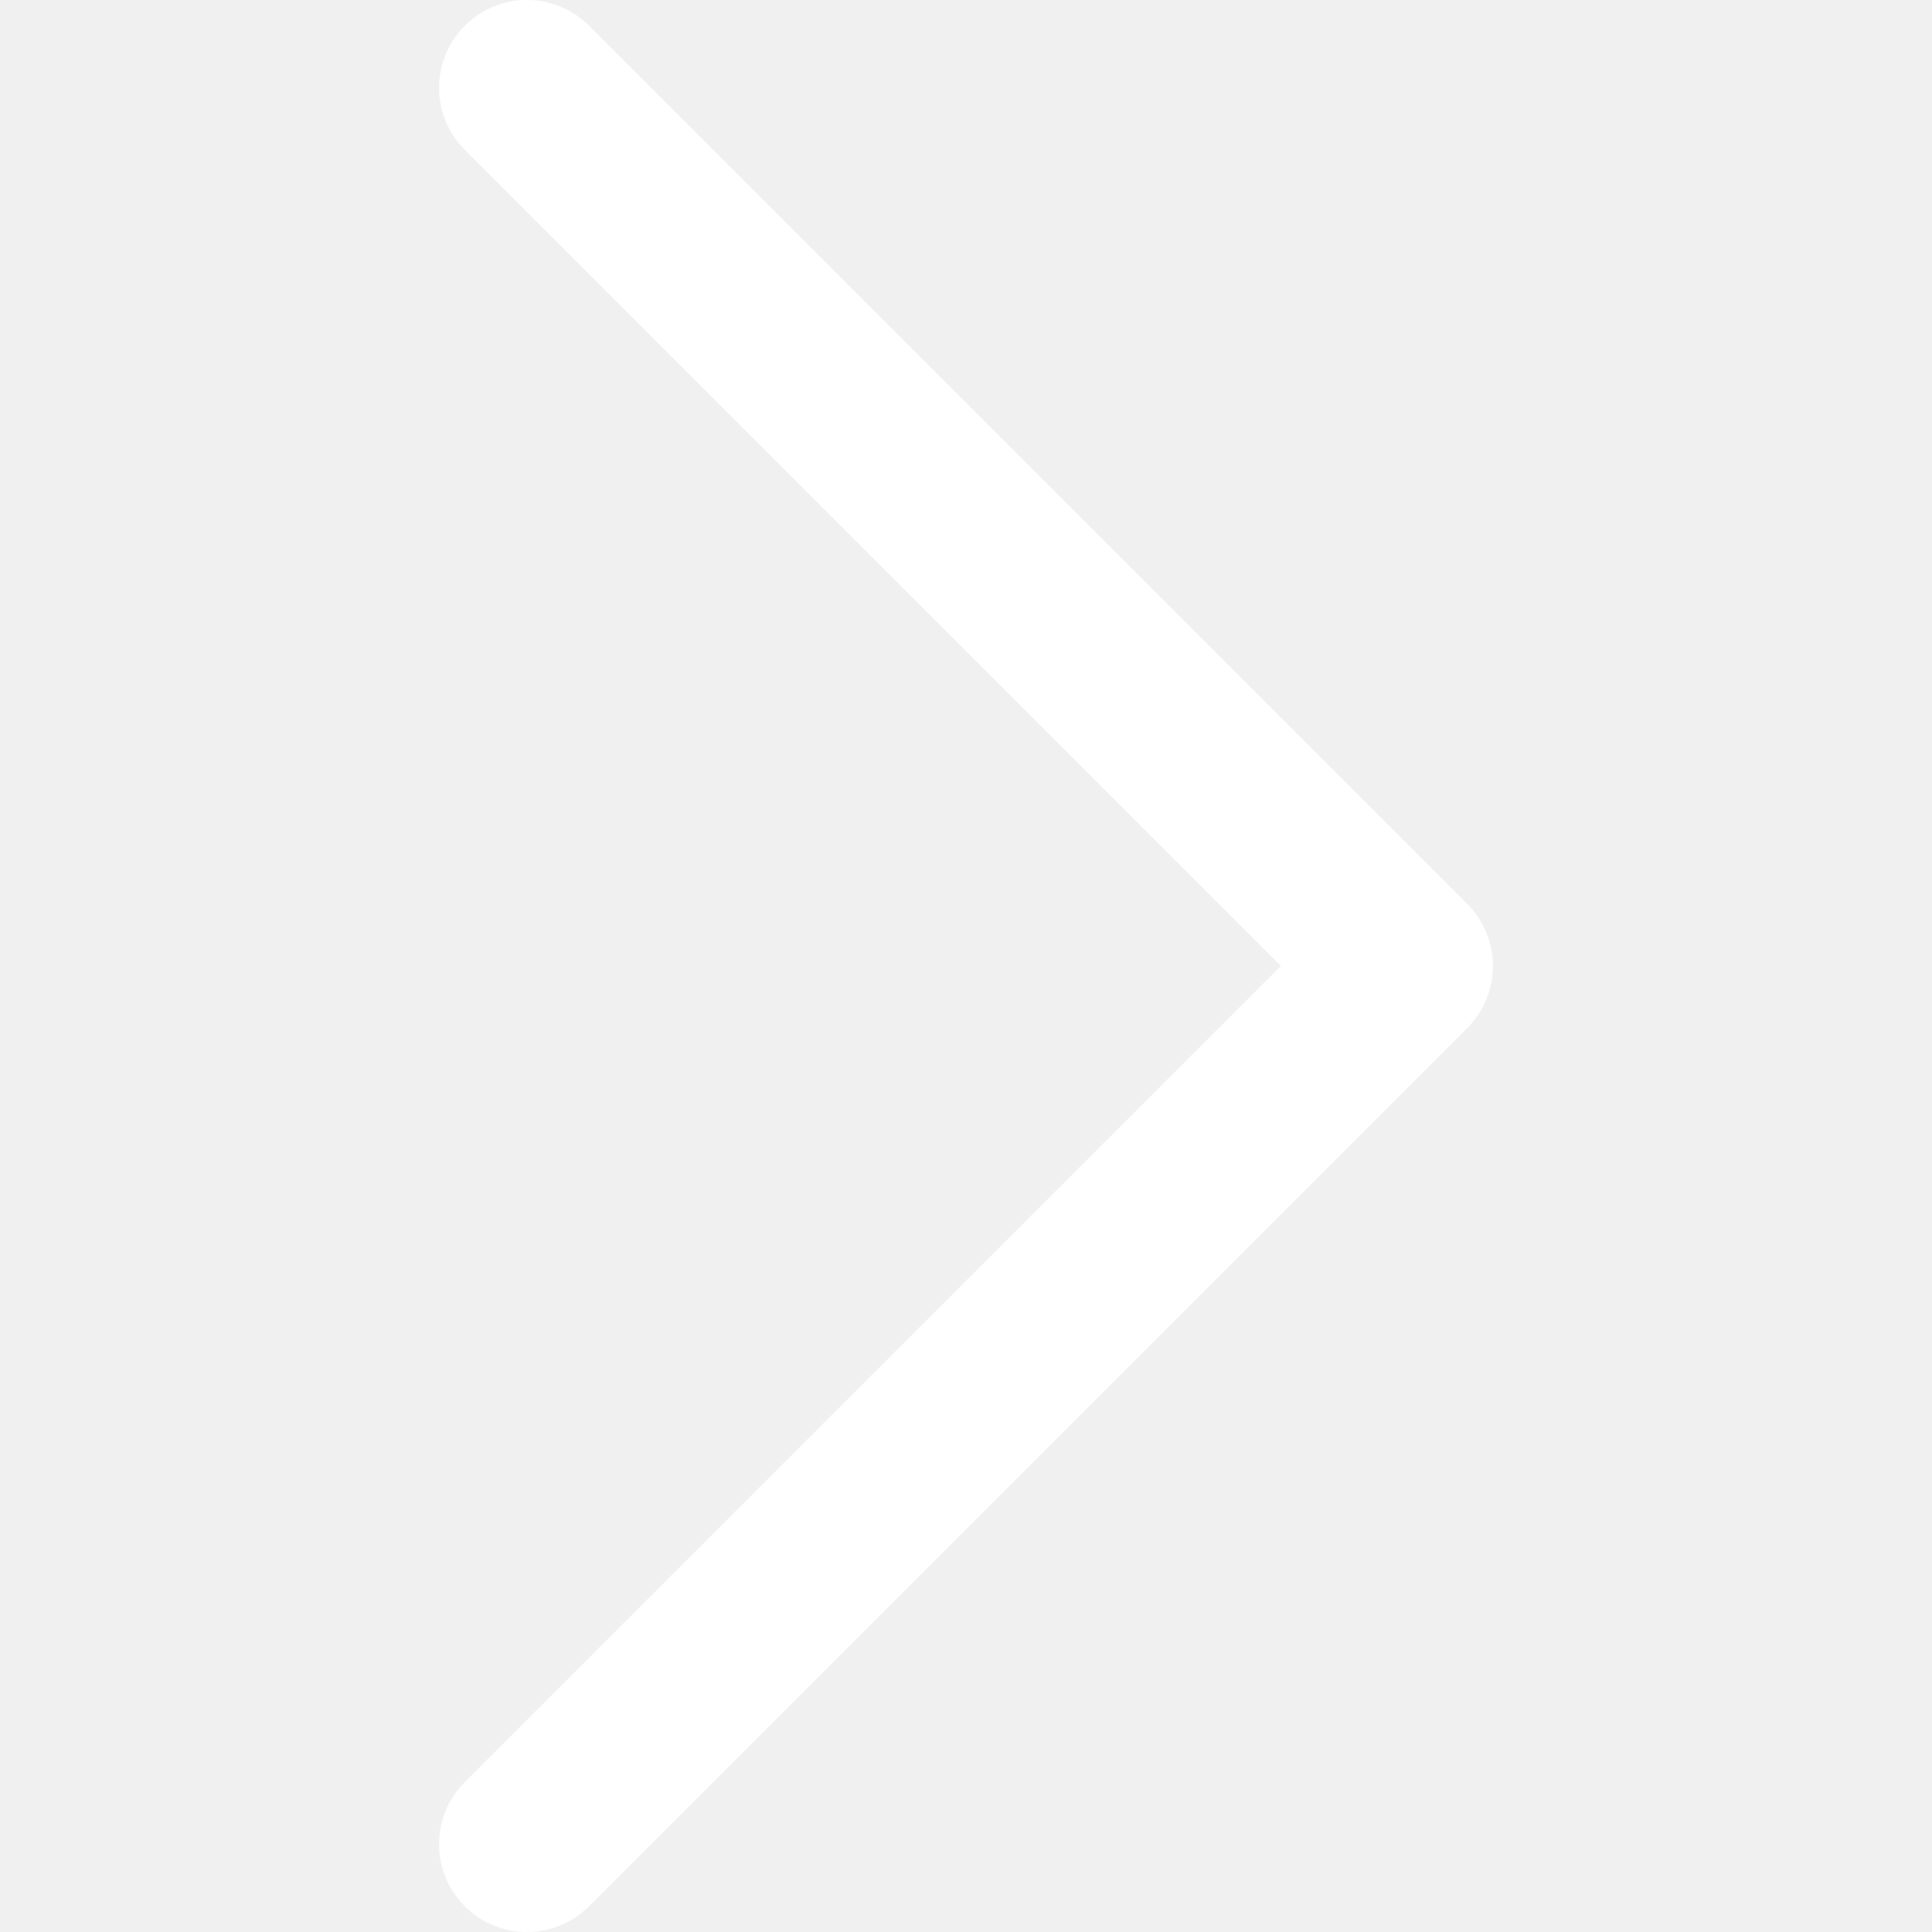
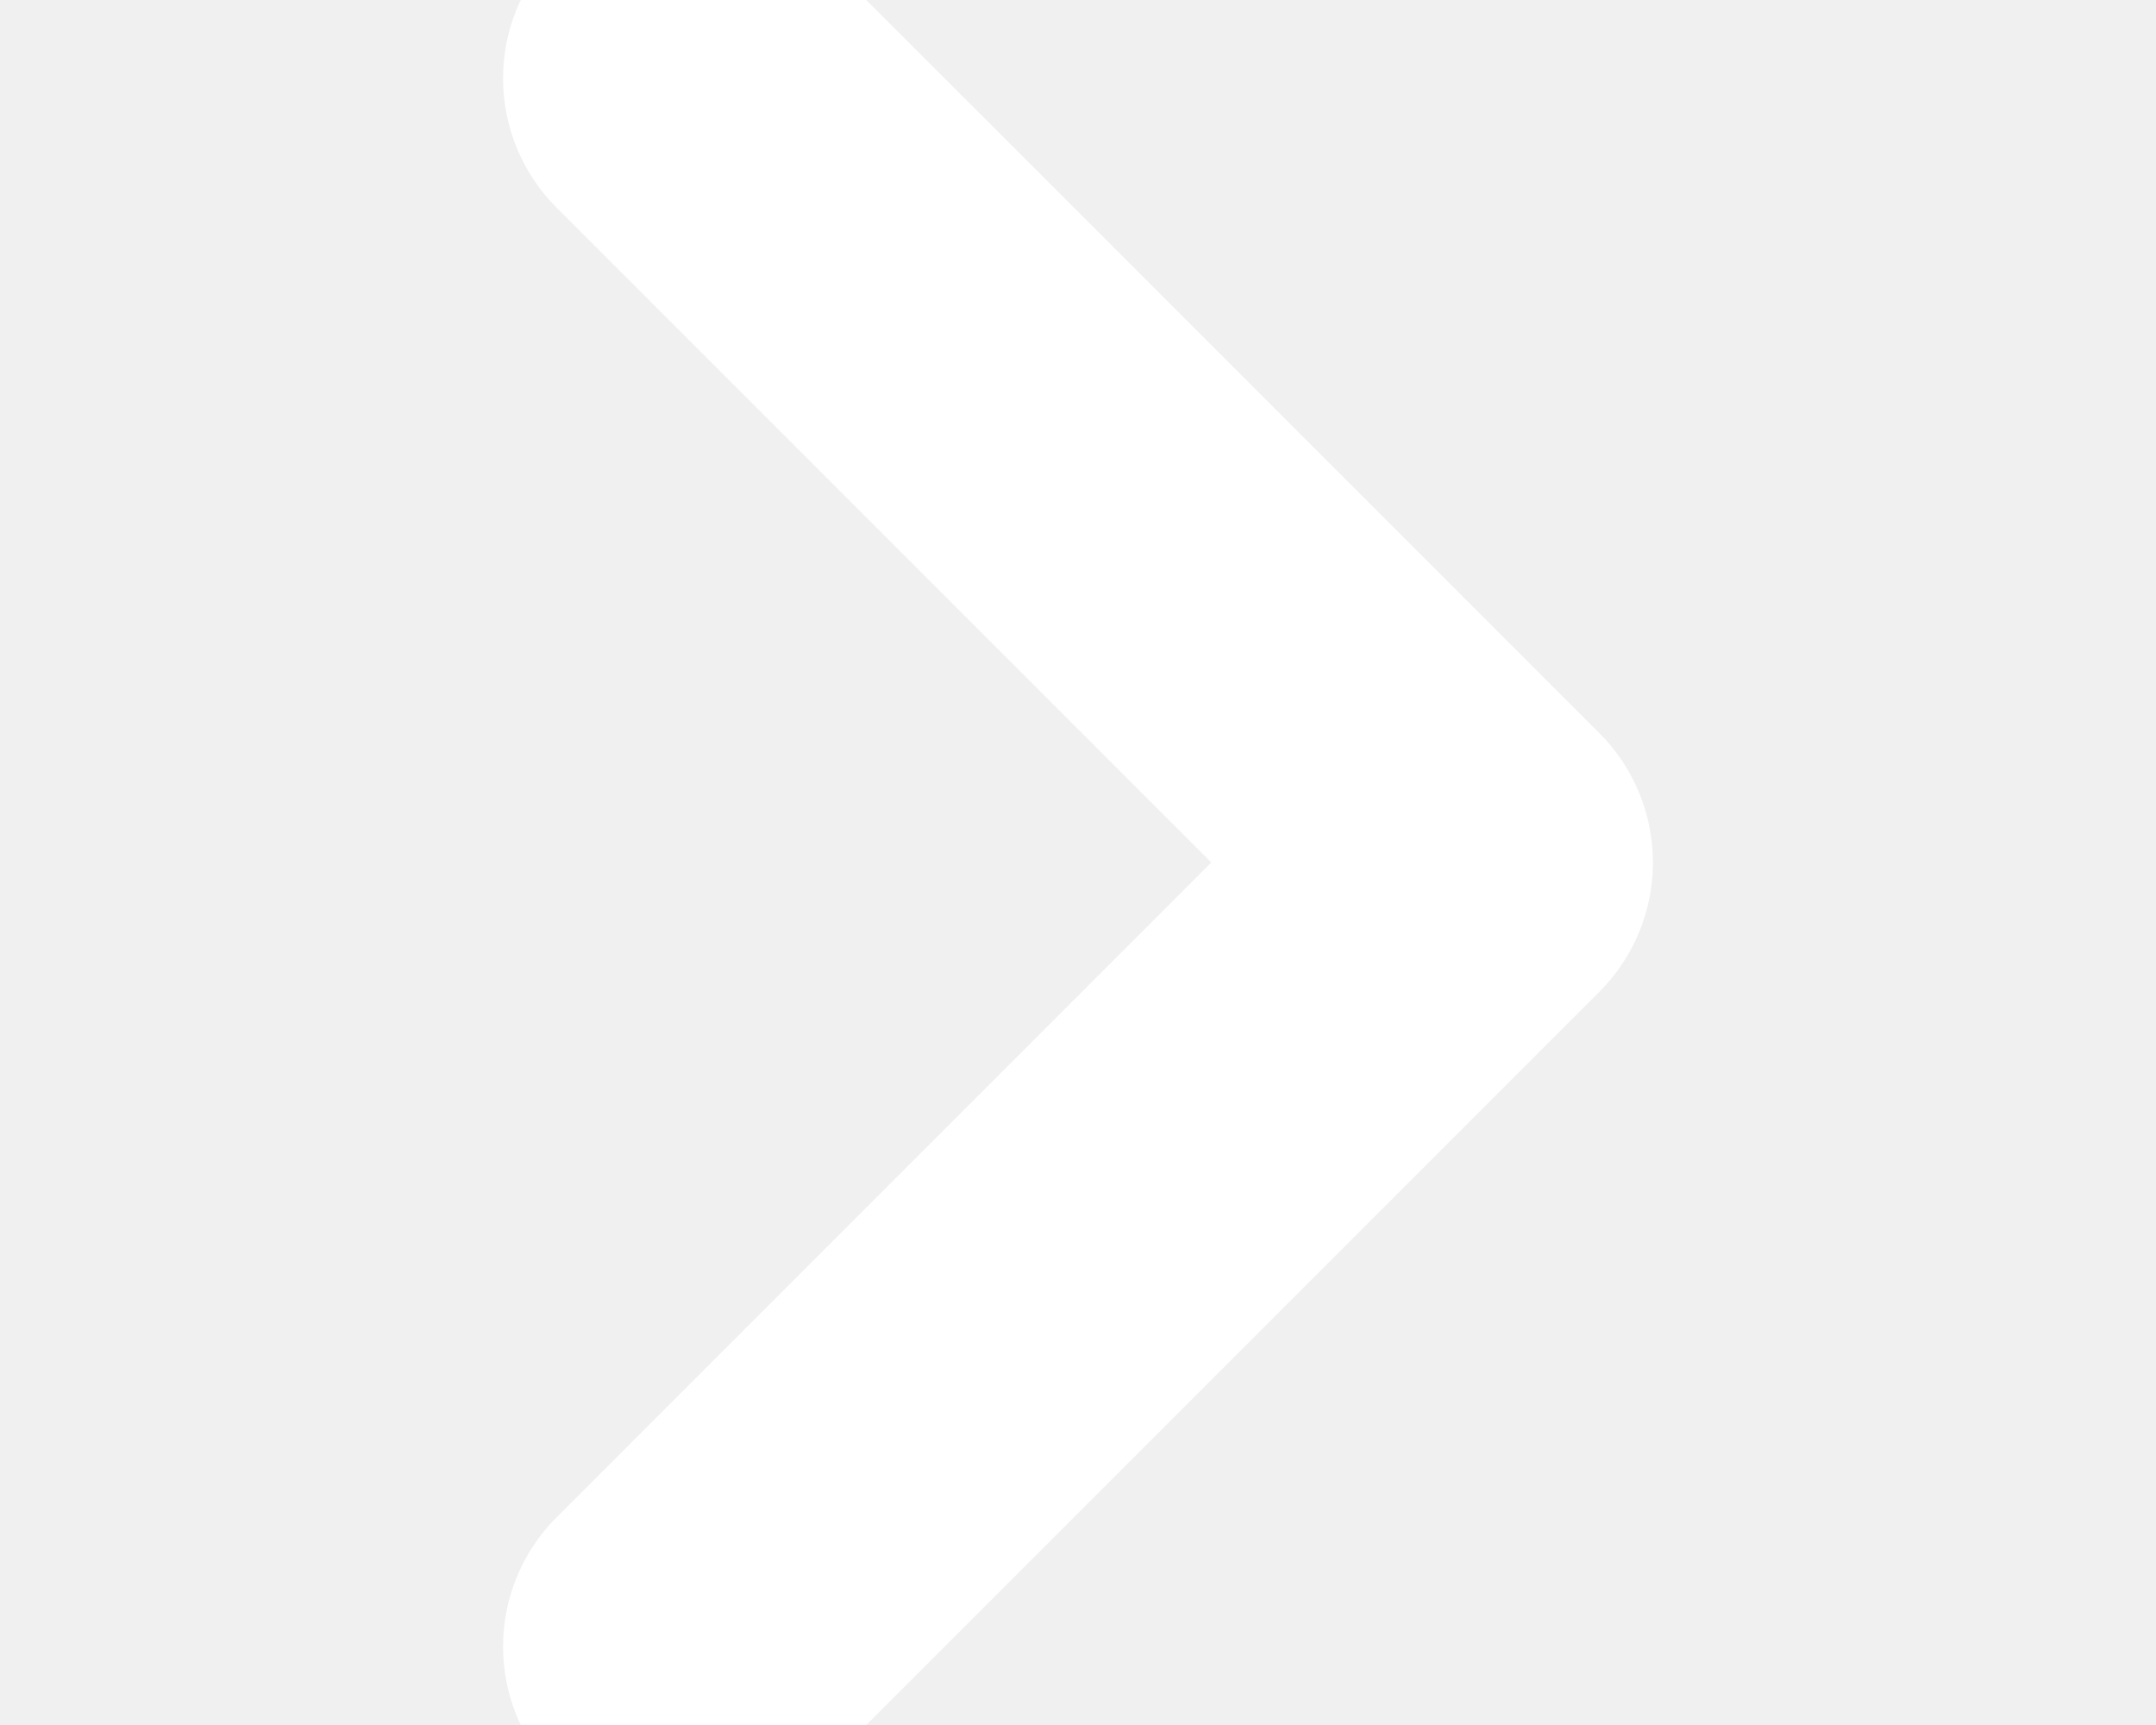
- <svg xmlns="http://www.w3.org/2000/svg" fill="#fff" height="800px" width="800px" version="1.1" id="Layer_1" viewBox="0 0 330 330" xml:space="preserve">
-   <path id="XMLID_222_" d="M250.606,154.389l-150-149.996c-5.857-5.858-15.355-5.858-21.213,0.001  c-5.857,5.858-5.857,15.355,0.001,21.213l139.393,139.39L79.393,304.394c-5.857,5.858-5.857,15.355,0.001,21.213  C82.322,328.536,86.161,330,90,330s7.678-1.464,10.607-4.394l149.999-150.004c2.814-2.813,4.394-6.628,4.394-10.606  C255,161.018,253.42,157.202,250.606,154.389z" />
+ <svg xmlns="http://www.w3.org/2000/svg" fill="#fff" height="800px" width="1000px" version="1.1" id="Layer_1" viewBox="0 0 330 330" xml:space="preserve">
+   <path id="XMLID_222_" d="M250.606,154.389l-150-149.996c-5.857-5.858-15.355-5.858-21.213,0.001         c-5.857,5.858-5.857,15.355,0.001,21.213l139.393,139.39L79.393,304.394c-5.857,5.858-5.857,15.355,0.001,21.213         C82.322,328.536,86.161,330,90,330s7.678-1.464,10.607-4.394l149.999-150.004c2.814-2.813,4.394-6.628,4.394-10.606         C255,161.018,253.42,157.202,250.606,154.389z" stroke="#fff" stroke-width="40" />
</svg>
